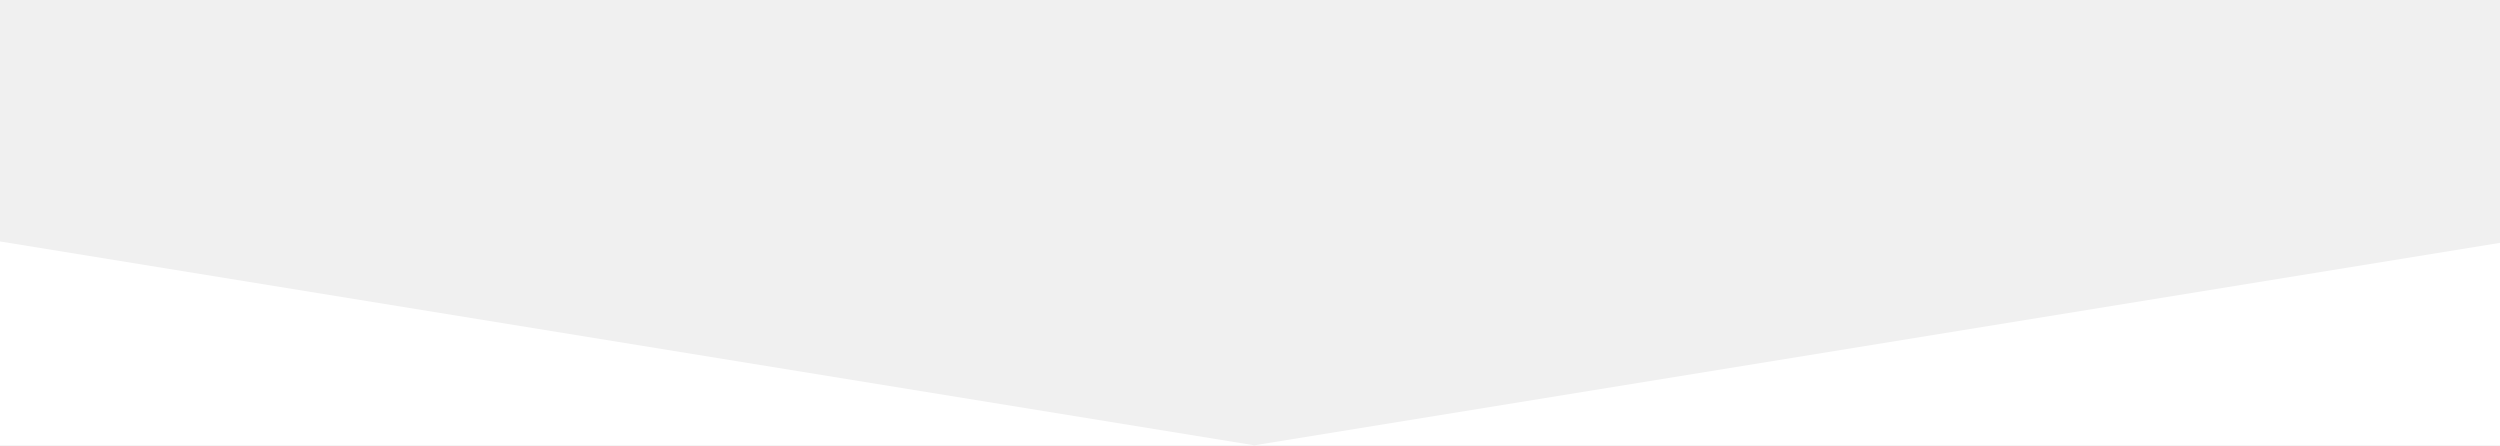
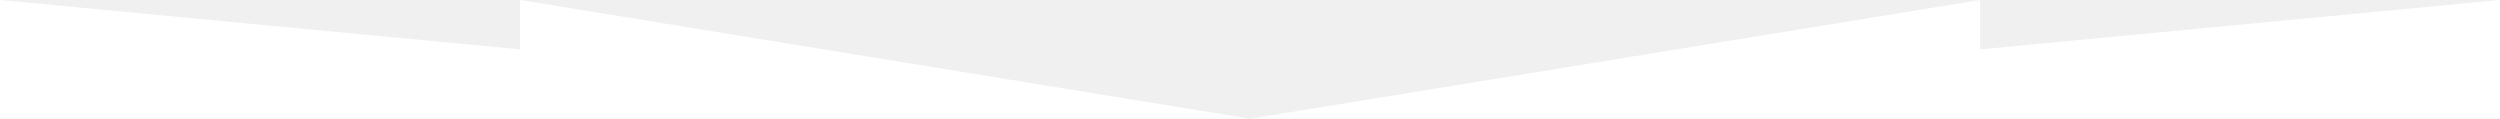
- <svg xmlns="http://www.w3.org/2000/svg" width="320" height="57" viewBox="0 0 320 57" fill="none">
-   <path d="M-190.171 23.7L-440 0V57H-190.171H160.55L-190.171 0V23.7Z" fill="white" />
-   <path d="M511.271 23.7V0L160.55 57H511.271H761V0L511.271 23.7Z" fill="white" />
+ <svg xmlns="http://www.w3.org/2000/svg" width="1200" height="57" viewBox="0 0 1200 57" fill="none">
+   <path d="M249.6 23.7L0 0v57h600L249.6 0v23.7zM950.458 23.7V0L600 57h600V0L950.458 23.7z" fill="#ffffff" />
</svg>
